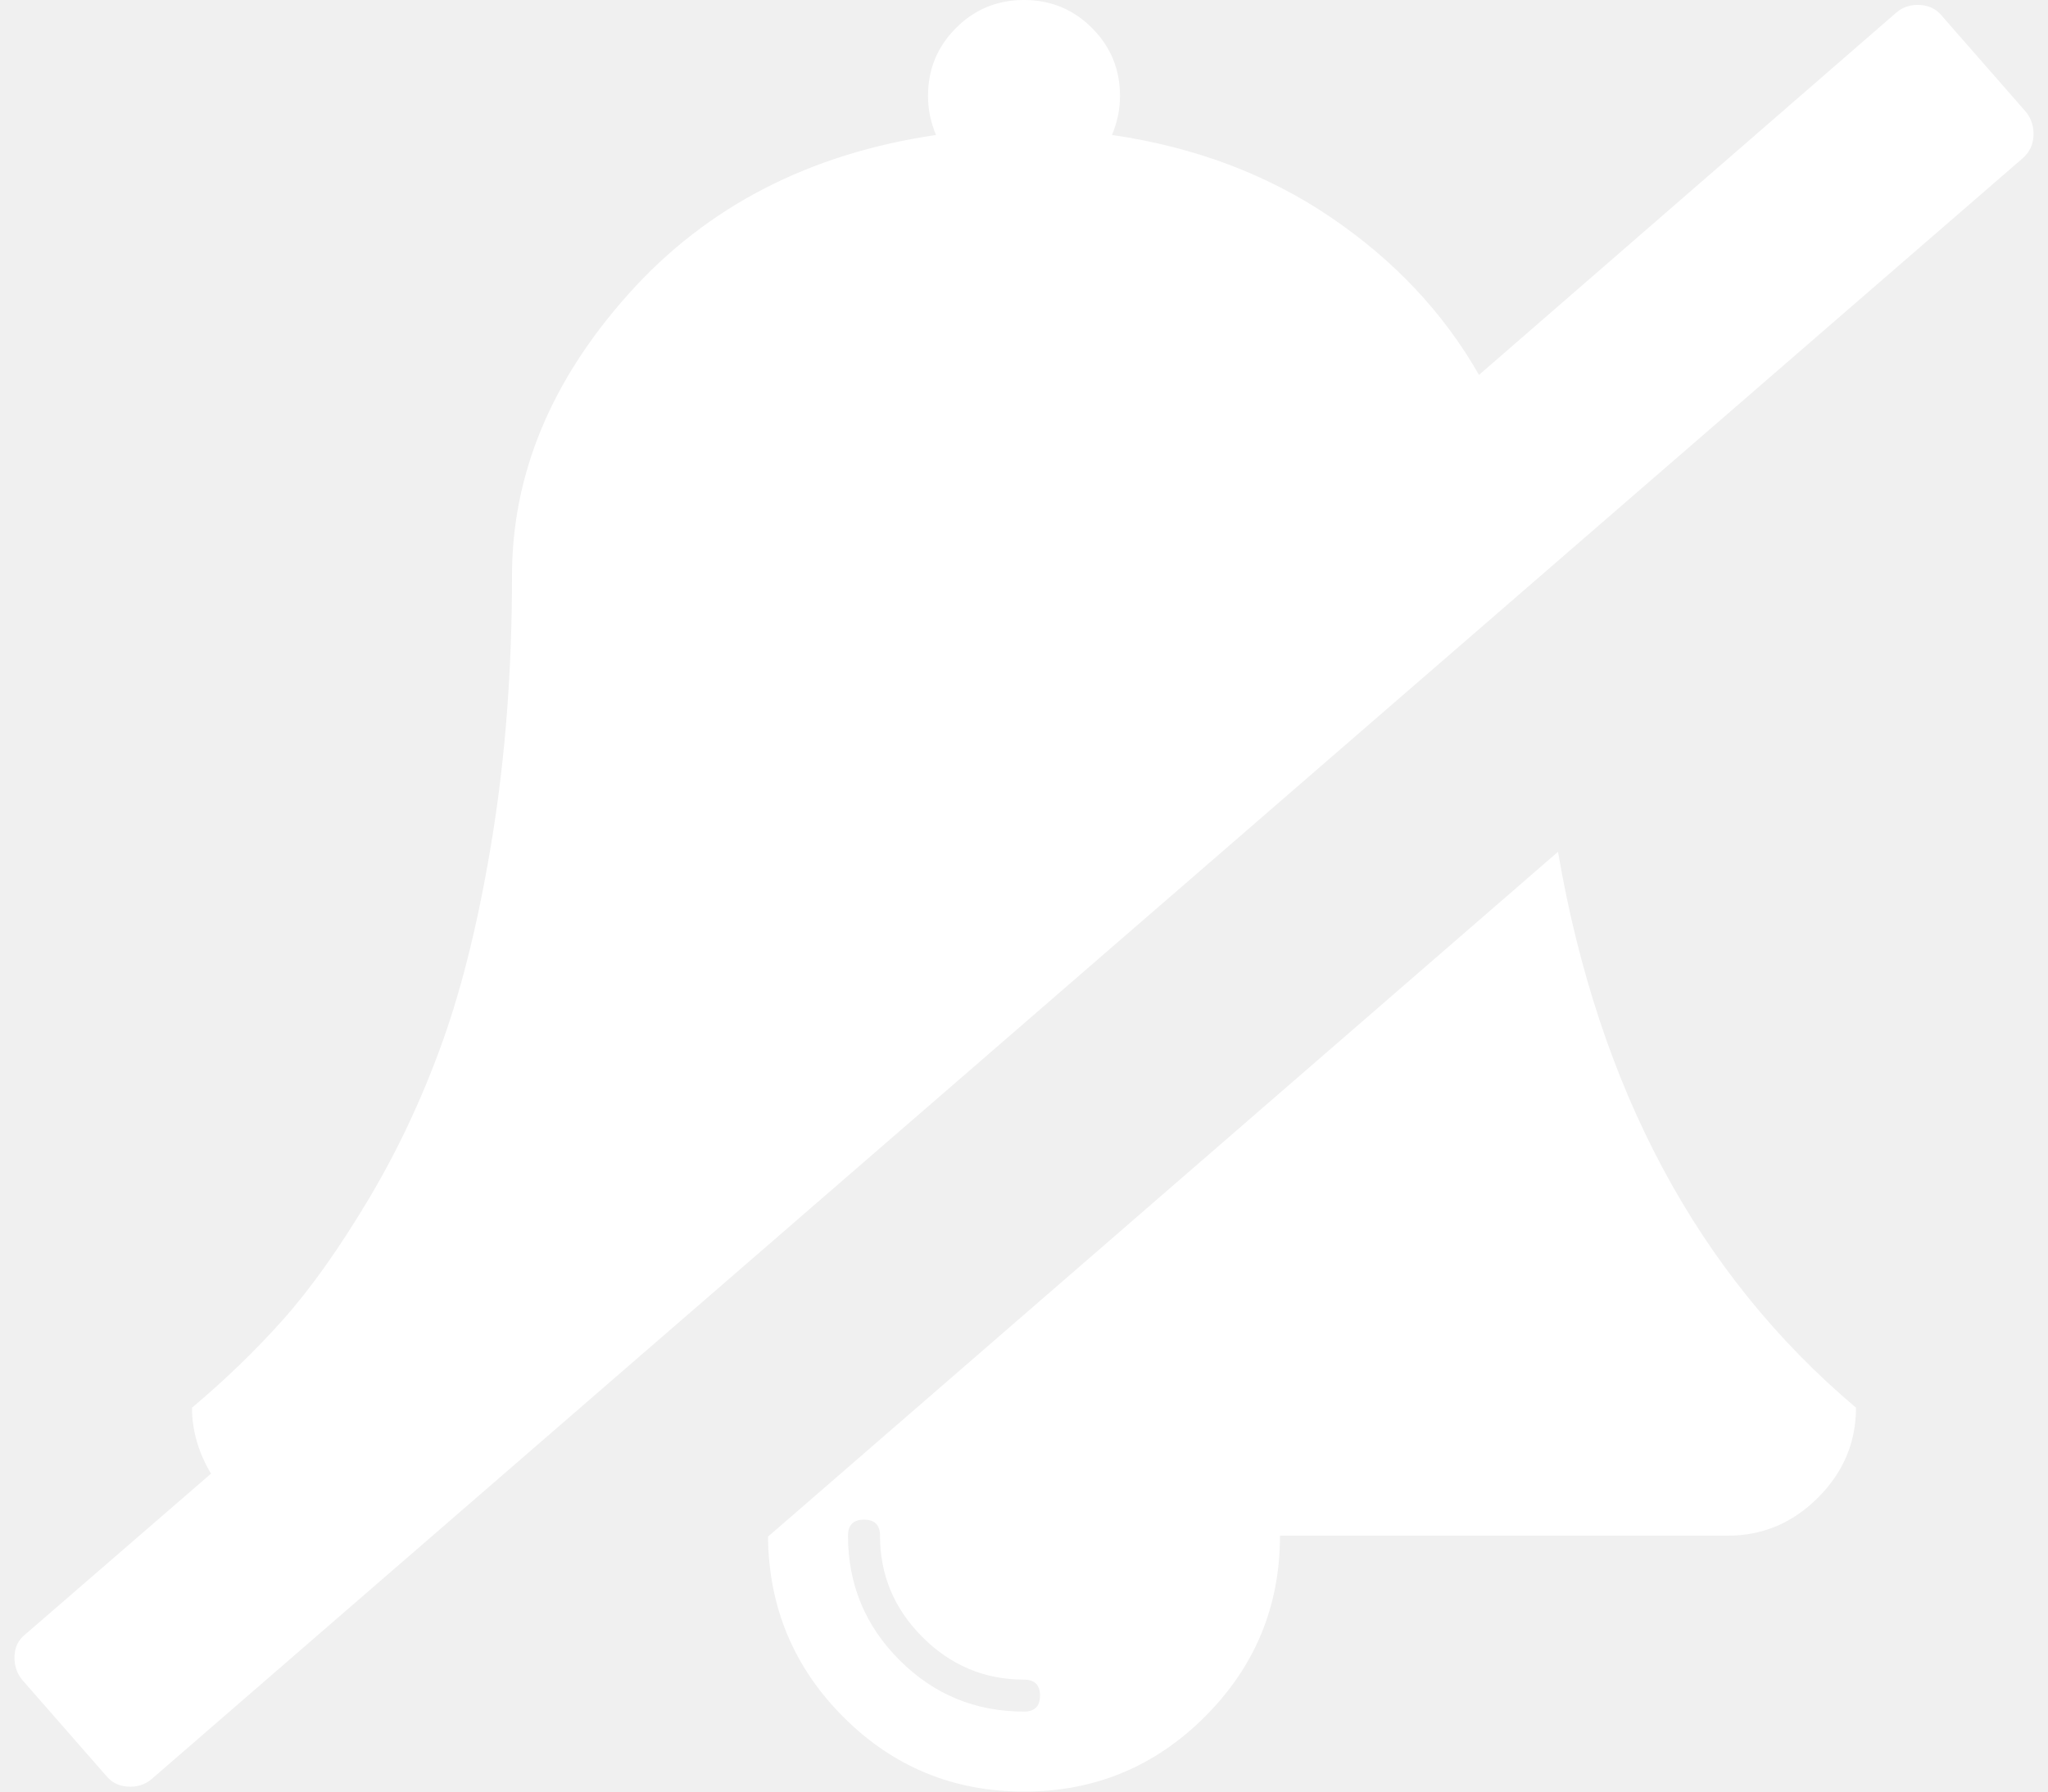
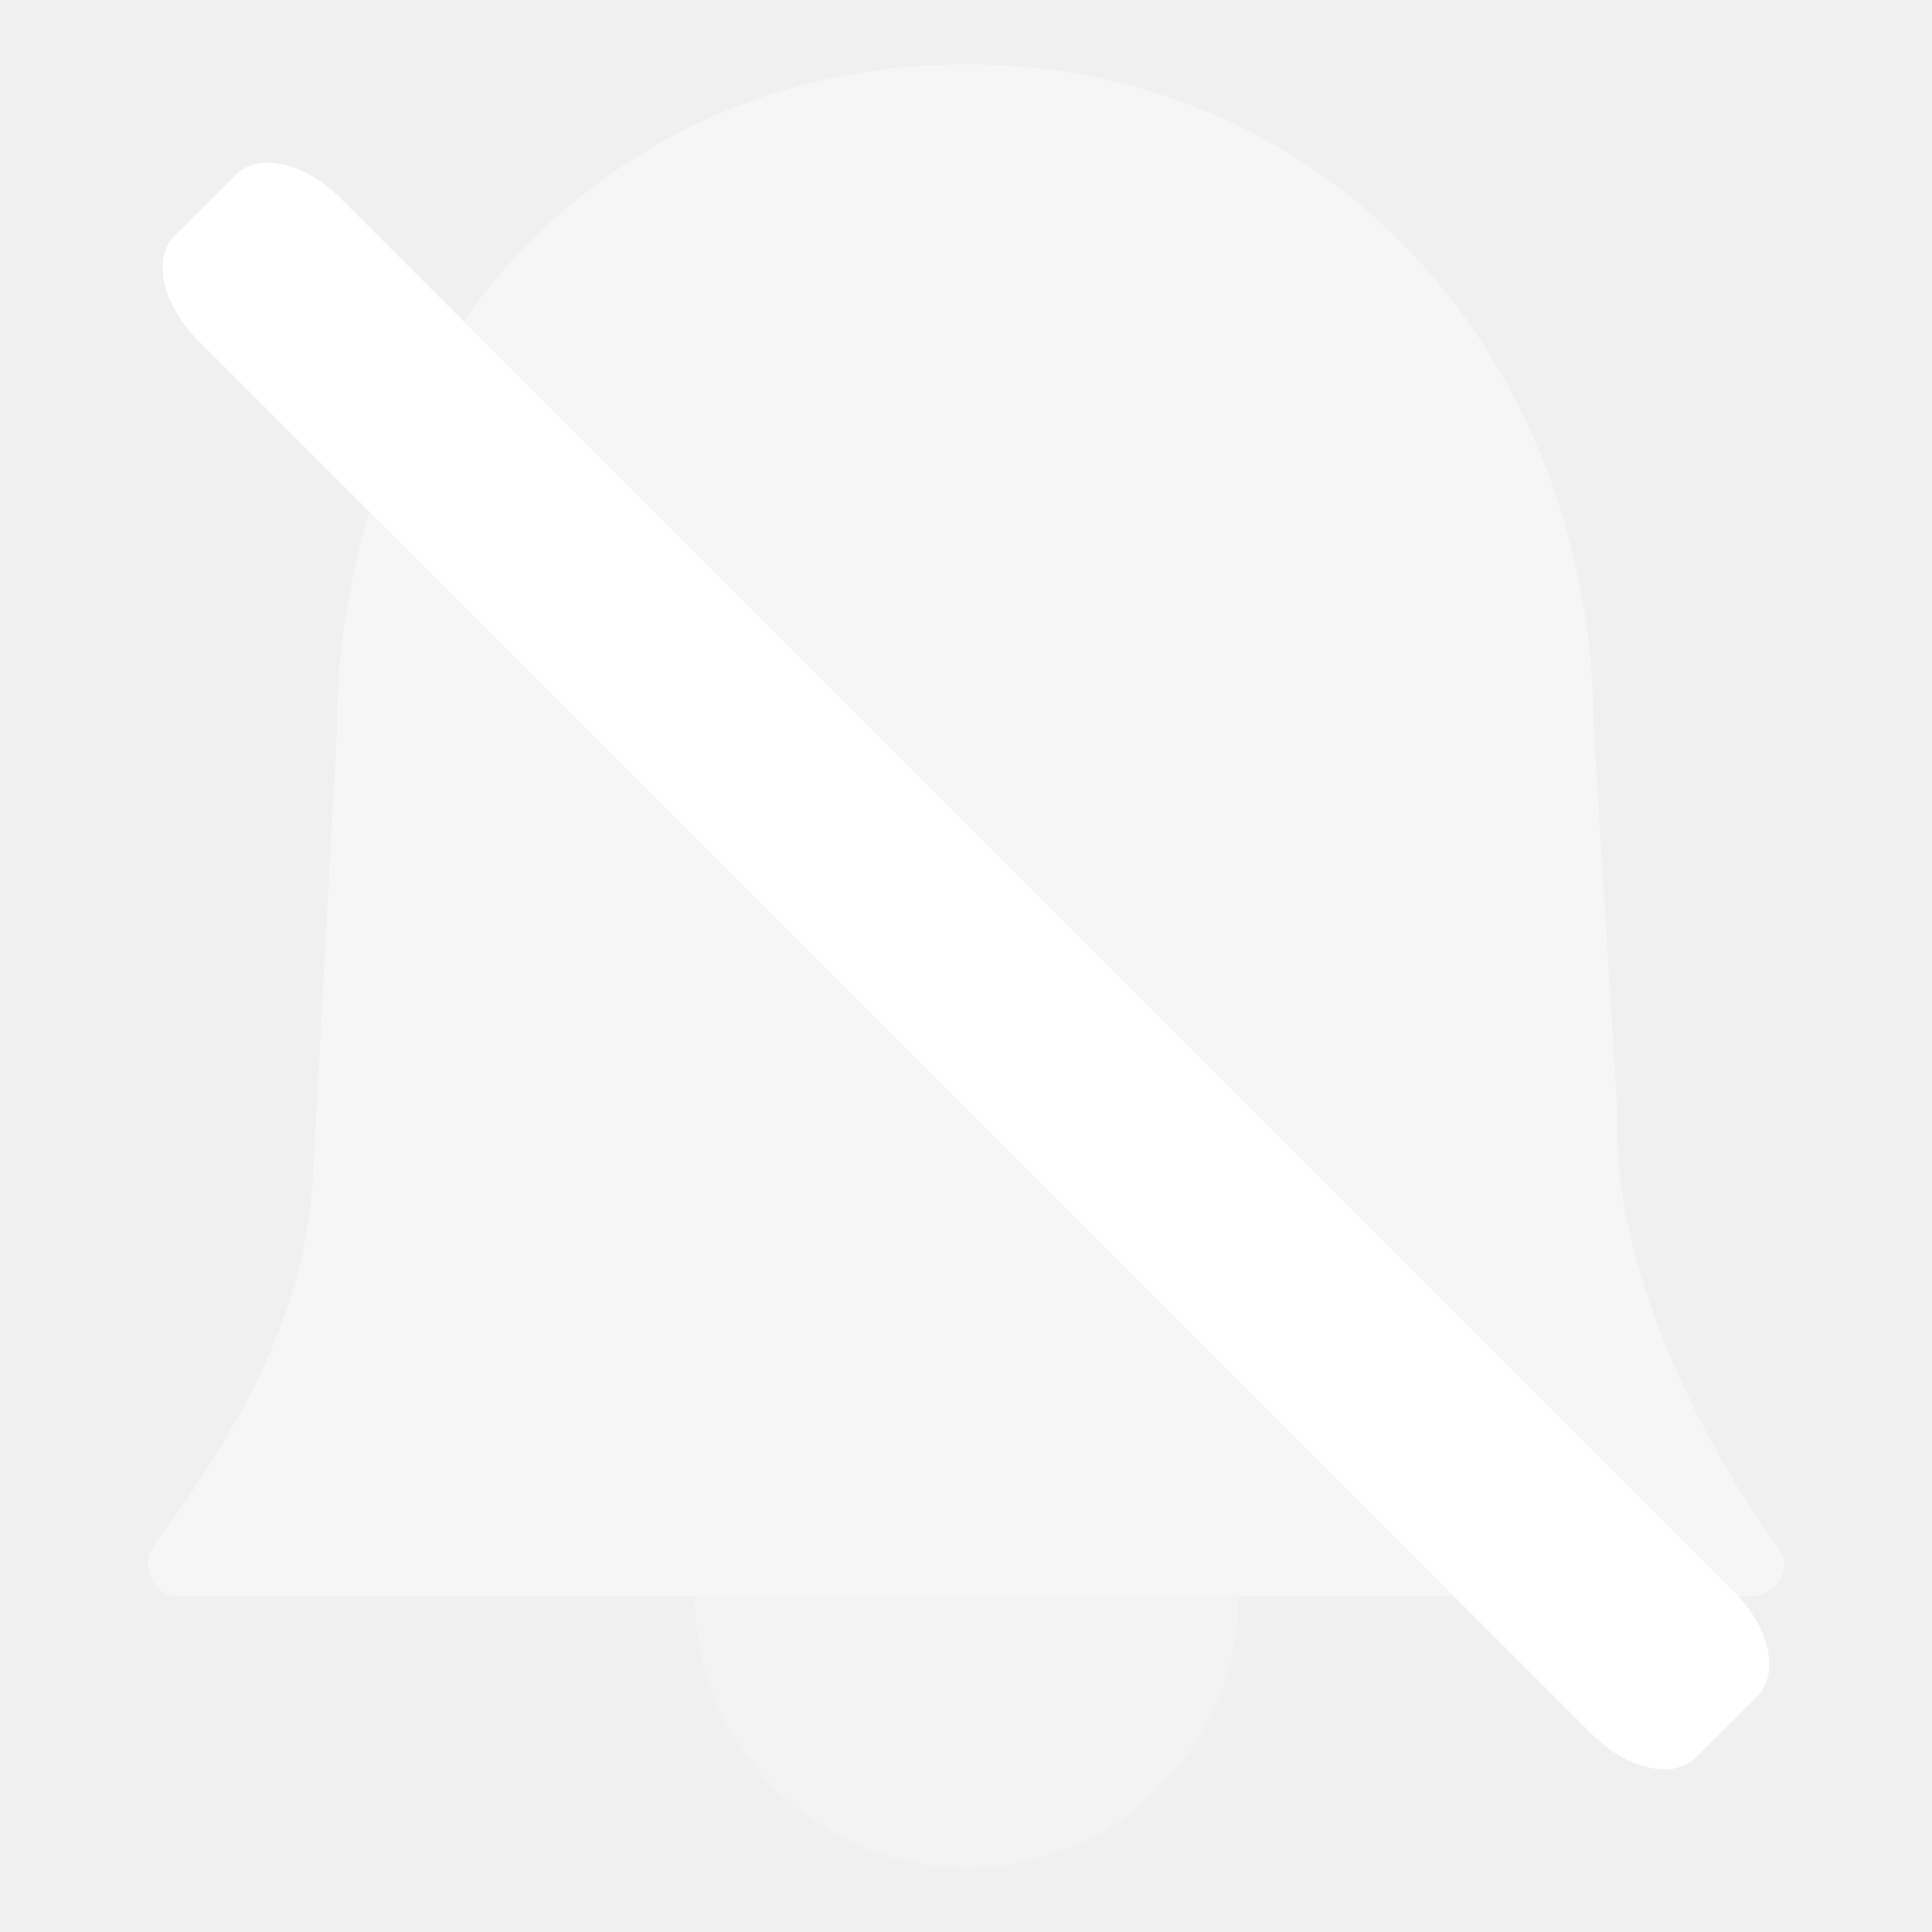
- <svg xmlns="http://www.w3.org/2000/svg" width="2048" height="1792" viewBox="0 0 2048 1792">
-   <path d="M1558 852q61 356 298 556 0 52-38 90t-90 38h-448q0 106-75 181t-181 75-180.5-74.5-75.5-180.5zm-534 860q16 0 16-16t-16-16q-59 0-101.5-42.5t-42.5-101.5q0-16-16-16t-16 16q0 73 51.5 124.5t124.5 51.5zm1002-1600q8 10 7.5 23.5t-10.5 22.5l-1872 1622q-10 8-23.5 7t-21.5-11l-84-96q-8-10-7.5-23.5t10.5-21.5l186-161q-19-32-19-66 50-42 91-88t85-119.5 74.5-158.5 50-206 19.5-260q0-152 117-282.5t307-158.5q-8-19-8-39 0-40 28-68t68-28 68 28 28 68q0 20-8 39 124 18 219 82.5t148 157.5l418-363q10-8 23.5-7t21.5 11z" fill="#fff" />
+ <svg xmlns="http://www.w3.org/2000/svg" style="isolation:isolate" viewBox="0 0 32 32" width="32" height="32">
+   <defs>
+     <clipPath id="_clipPath_MAAwxdKG9yVwVjZ8V2lTtgqzTkpn9oEB">
+       <rect width="32" height="32" />
+     </clipPath>
+   </defs>
+   <g clip-path="url(#_clipPath_MAAwxdKG9yVwVjZ8V2lTtgqzTkpn9oEB)">
+     <g opacity="0.4">
+       <path d=" M 29.487 25.684 C 28.101 23.789 26.683 20.862 26.792 18.442 L 26.399 12.113 C 26.4 6.013 22.092 1.066 15.991 1.065 C 9.888 1.067 5.58 6.011 5.58 12.114 L 5.187 19.412 C 5.08 21.815 3.891 23.758 2.52 25.644 C 2.323 25.916 2.544 26.434 2.911 26.434 C 3.279 26.434 28.609 26.435 29.026 26.435 C 29.445 26.435 29.676 25.943 29.487 25.684 Z " fill="rgb(255,255,255)" />
+     </g>
+     <g opacity="0.2">
+       <path d=" M 11.507 26.428 C 11.506 28.917 13.522 30.933 16.013 30.935 C 18.502 30.936 20.52 28.917 20.518 26.43 L 11.507 26.428 L 11.507 26.428 Z " fill="rgb(255,255,255)" />
+     </g>
+     <path d=" M 28.092 29.11 C 27.722 29.48 26.953 29.309 26.372 28.728 L 3.272 5.629 C 2.691 5.048 2.52 4.278 2.89 3.908 L 3.908 2.891 C 4.278 2.52 5.048 2.692 5.628 3.272 L 28.728 26.372 C 29.309 26.953 29.479 27.722 29.11 28.093 L 28.092 29.11 Z " fill="rgb(255,255,255)" />
+   </g>
</svg>
